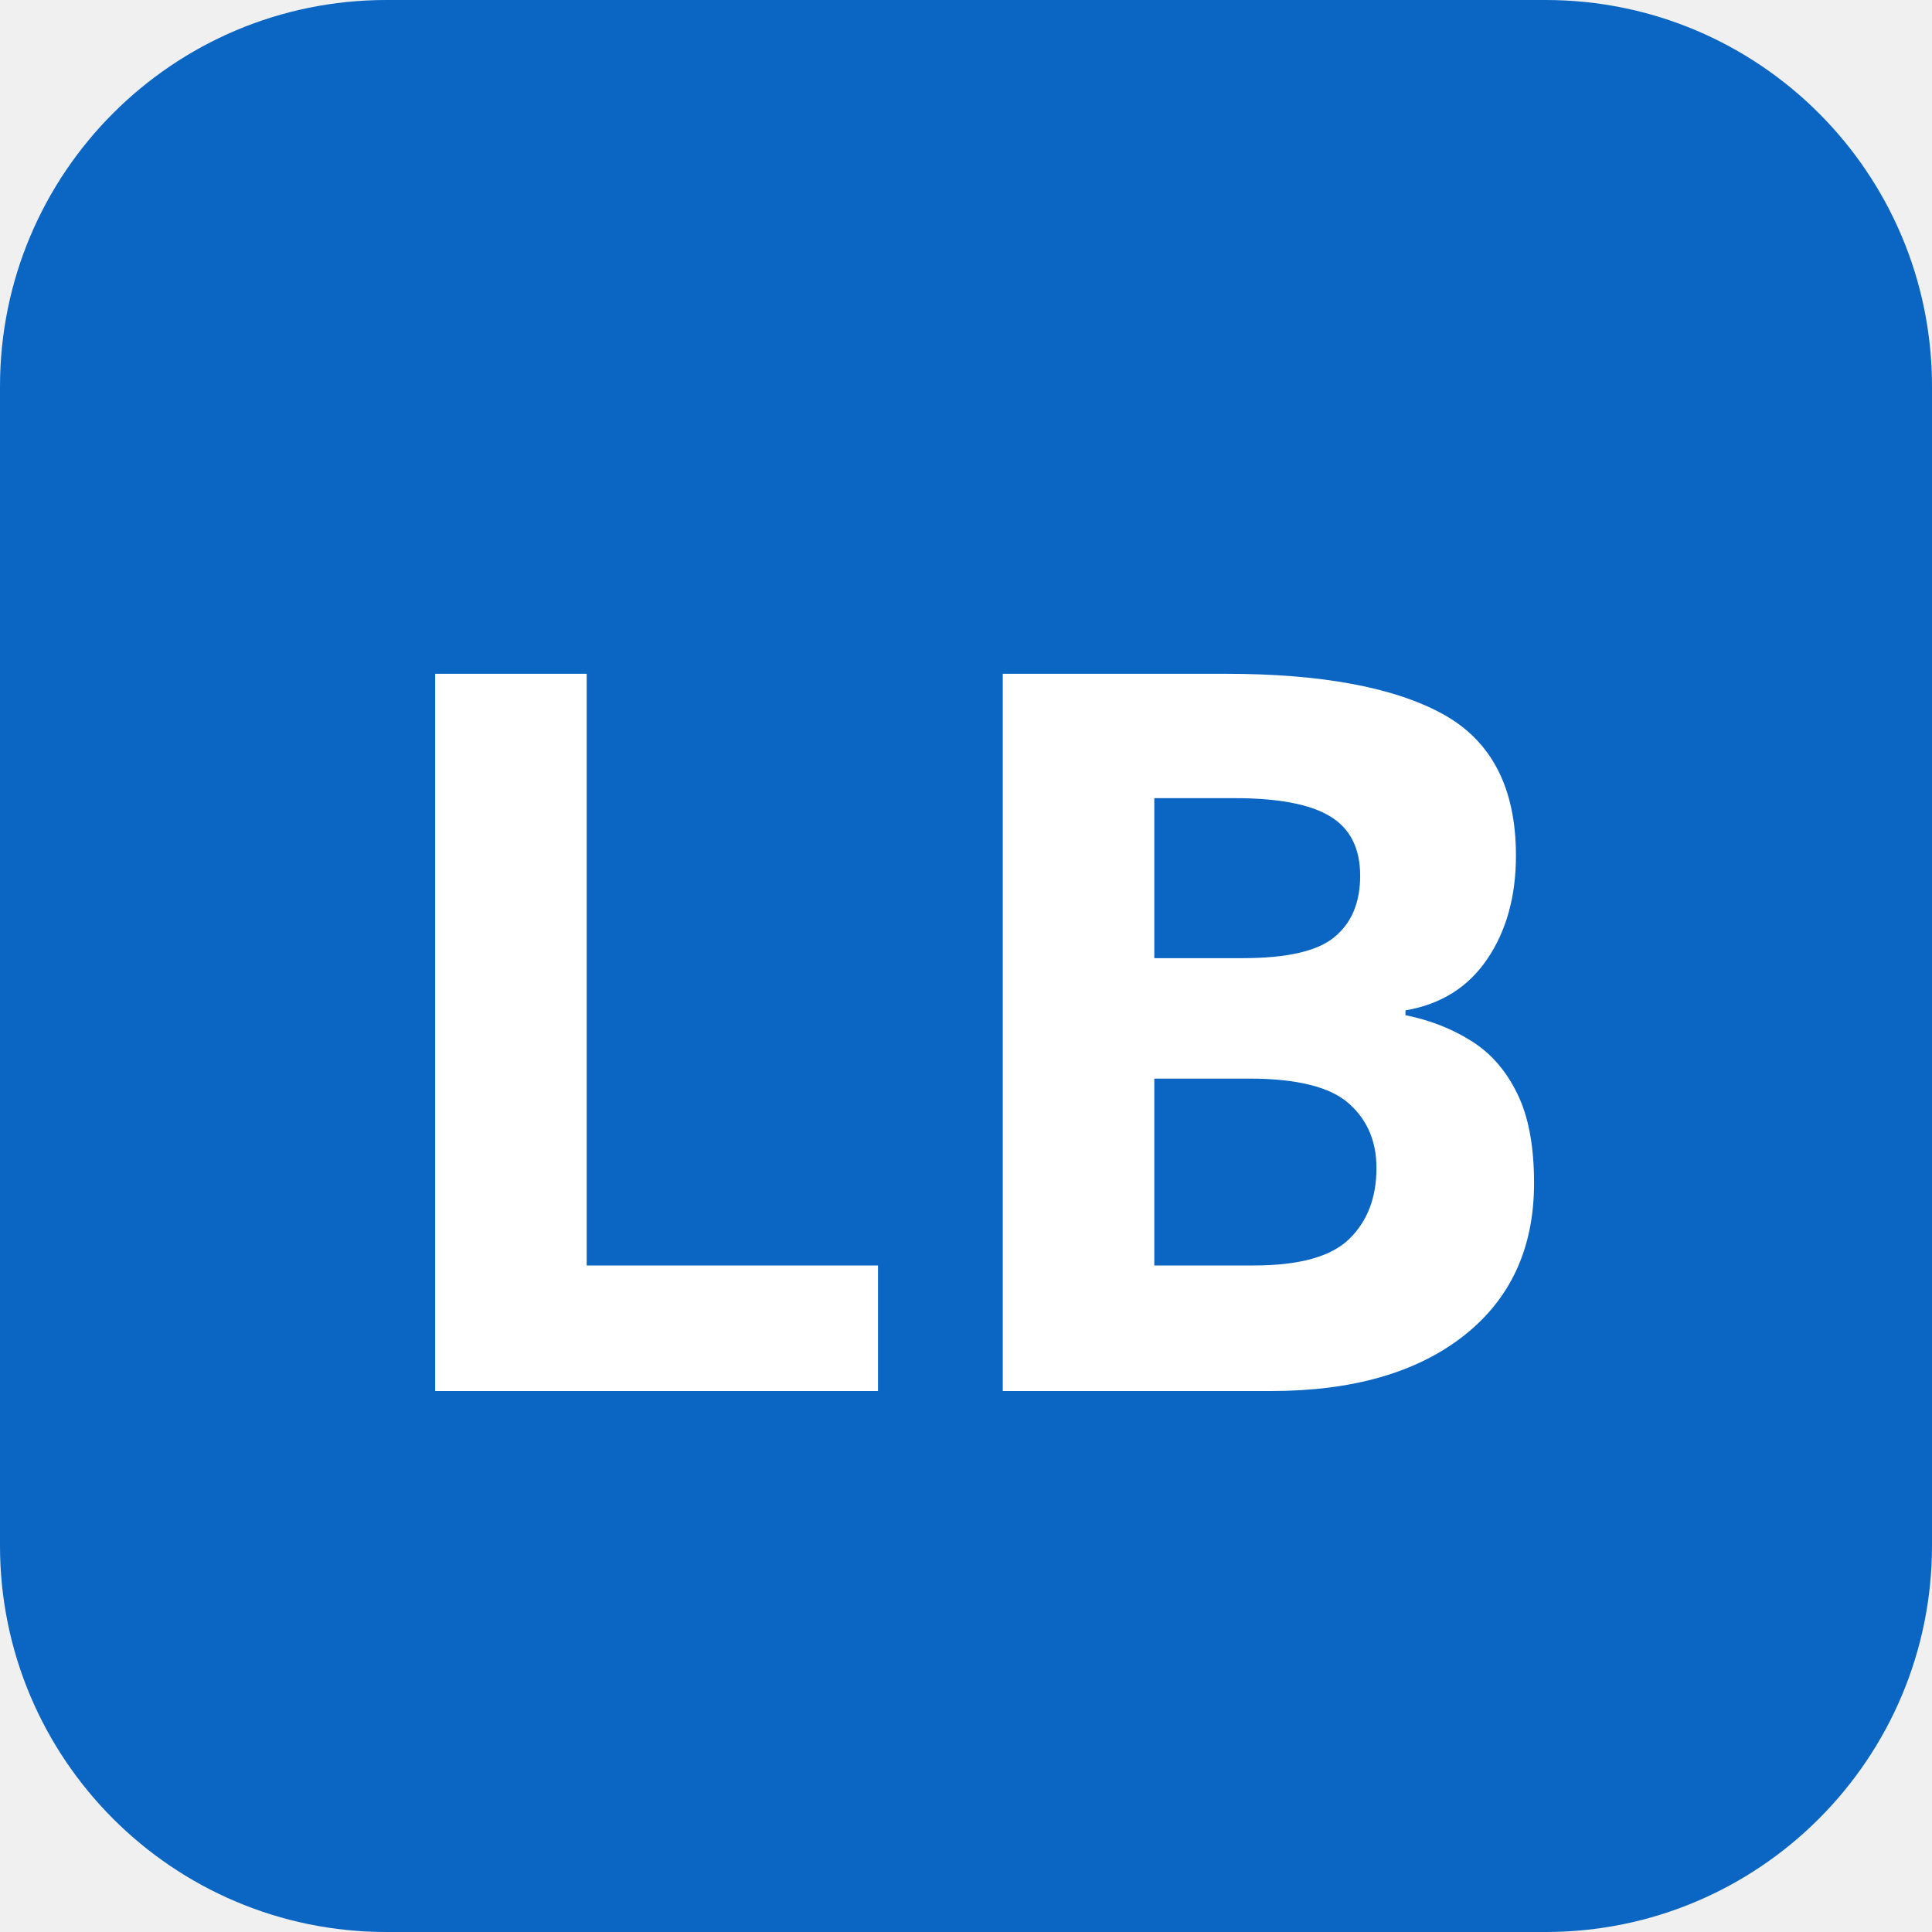
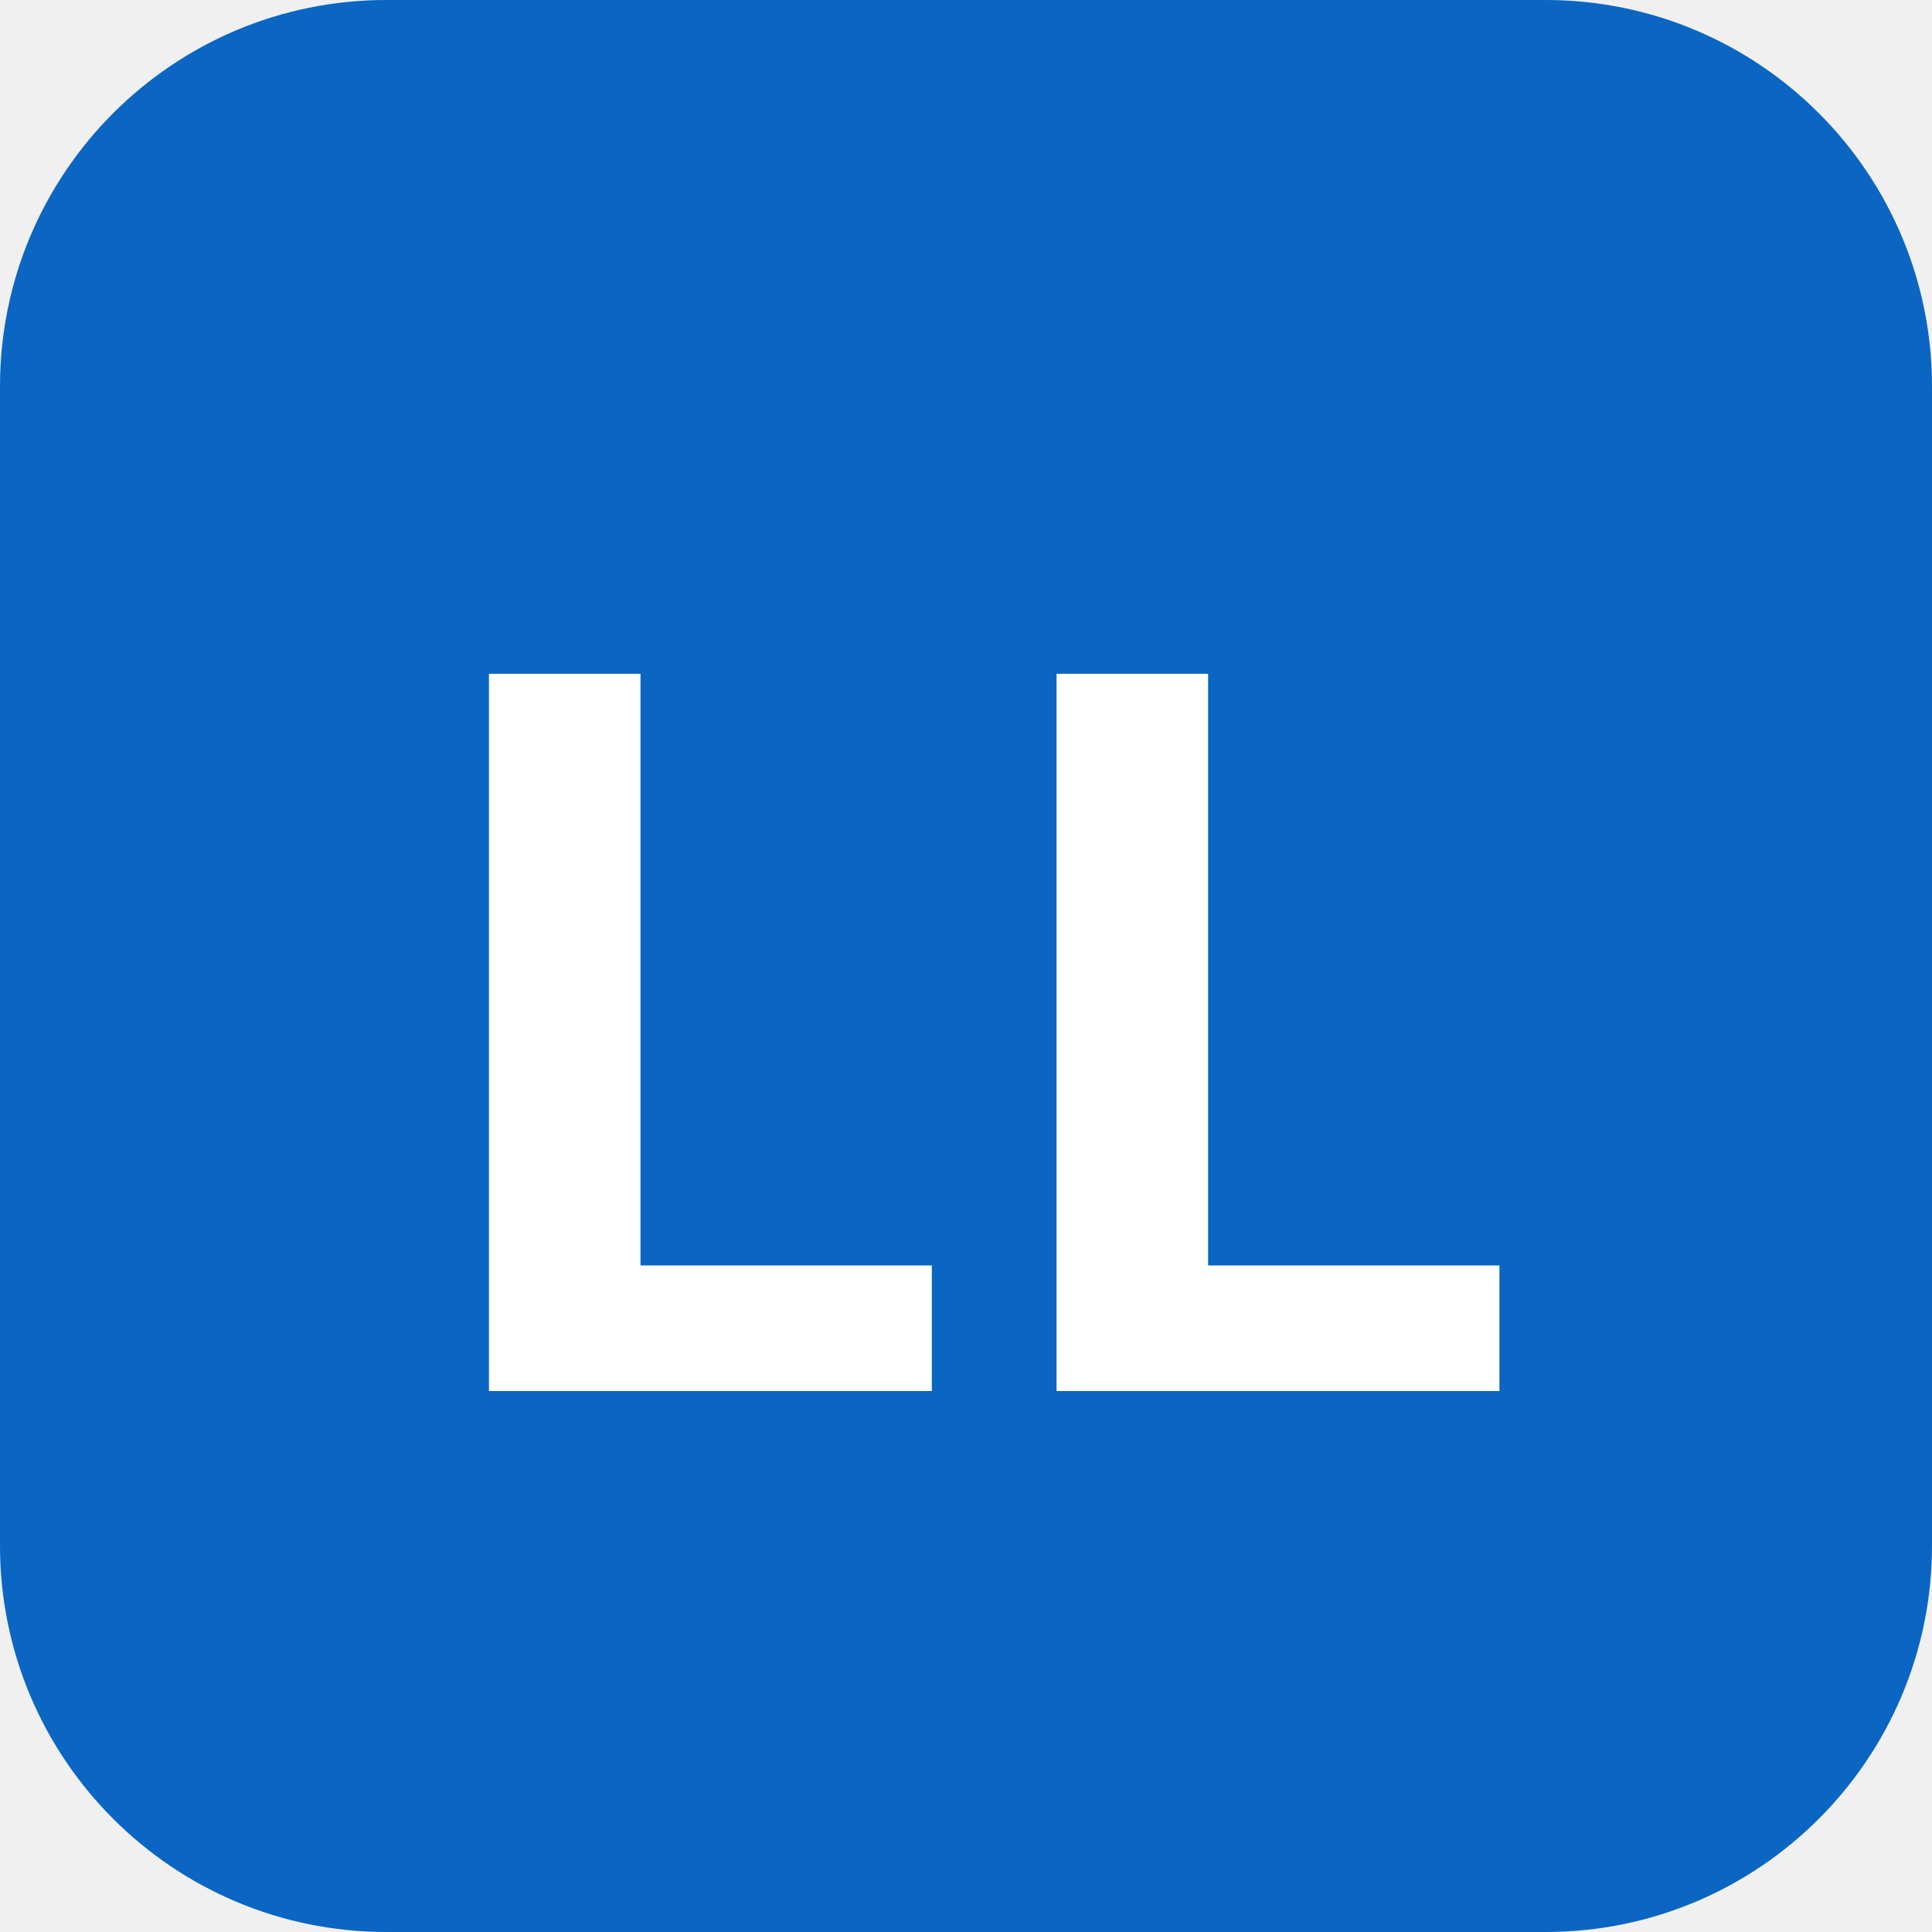
<svg xmlns="http://www.w3.org/2000/svg" viewBox="0 0 100 100">
  <rect width="100" height="100" rx="20" fill="#0a66c2" />
-   <text x="50" y="72" font-size="52" font-weight="900" fill="white" text-anchor="middle" font-family="system-ui">LB</text>
+   <text x="50" y="72" font-size="52" font-weight="900" fill="white" text-anchor="middle" font-family="system-ui">LL</text>
</svg>
